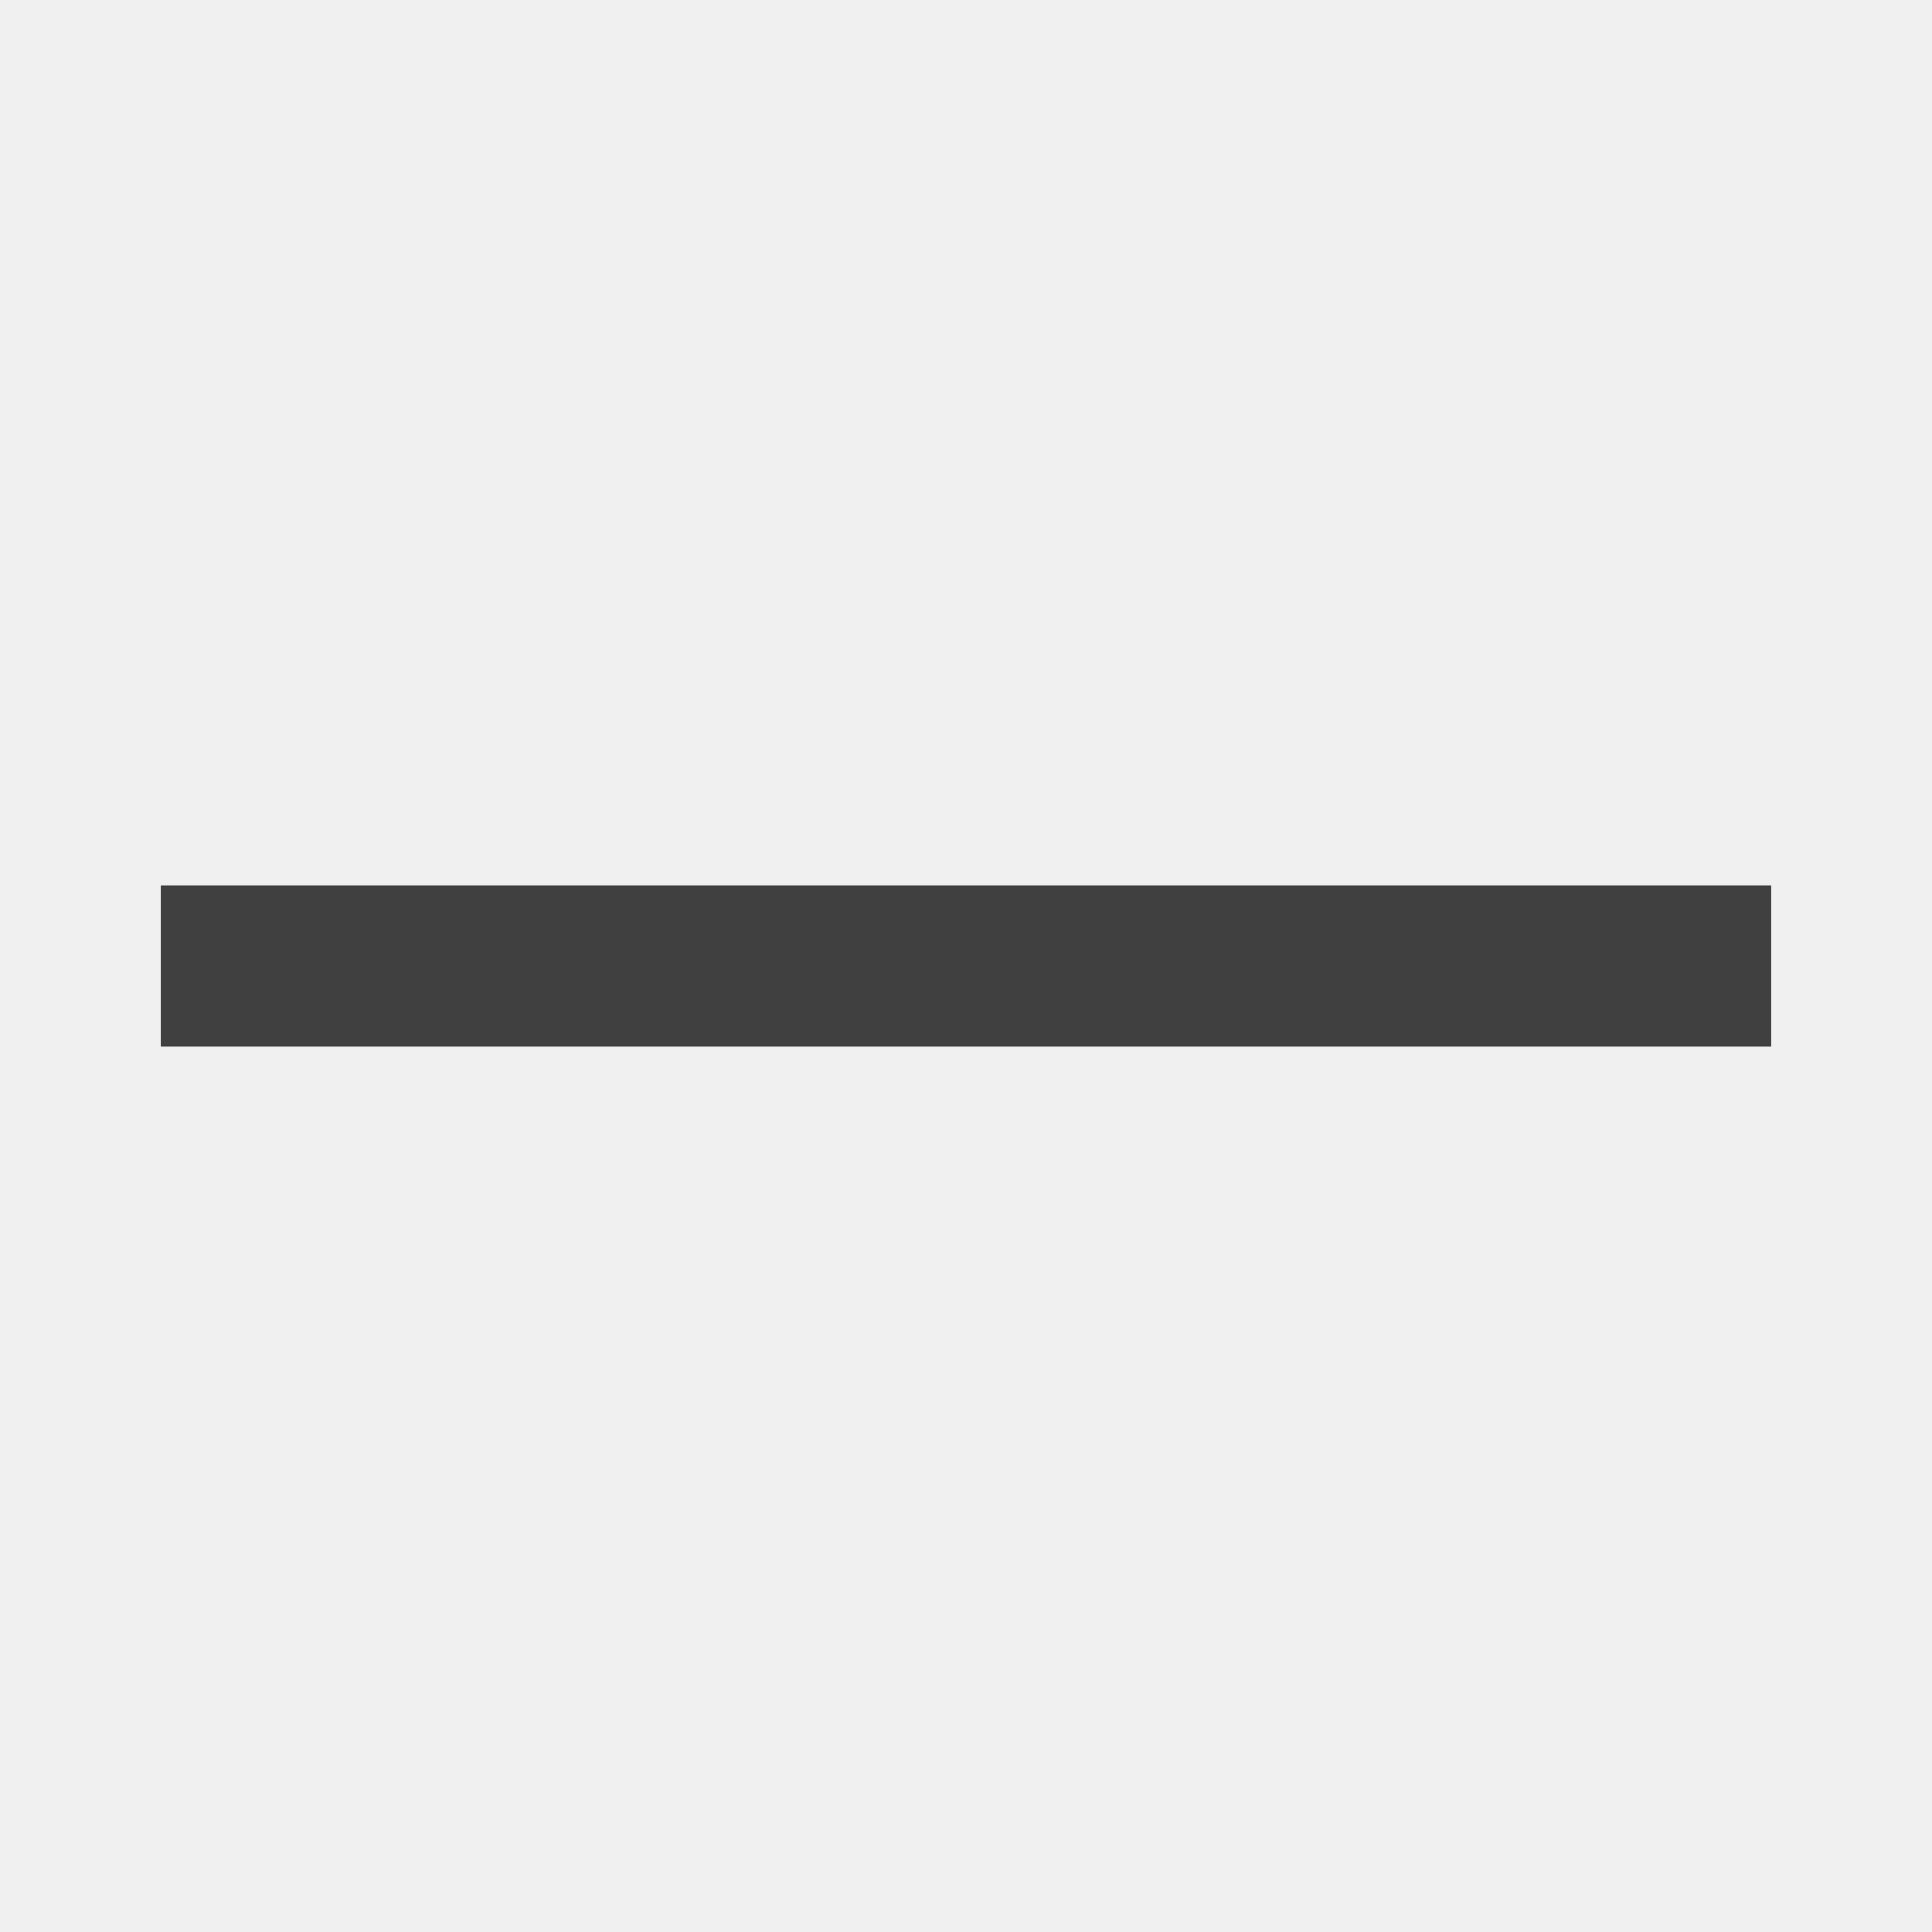
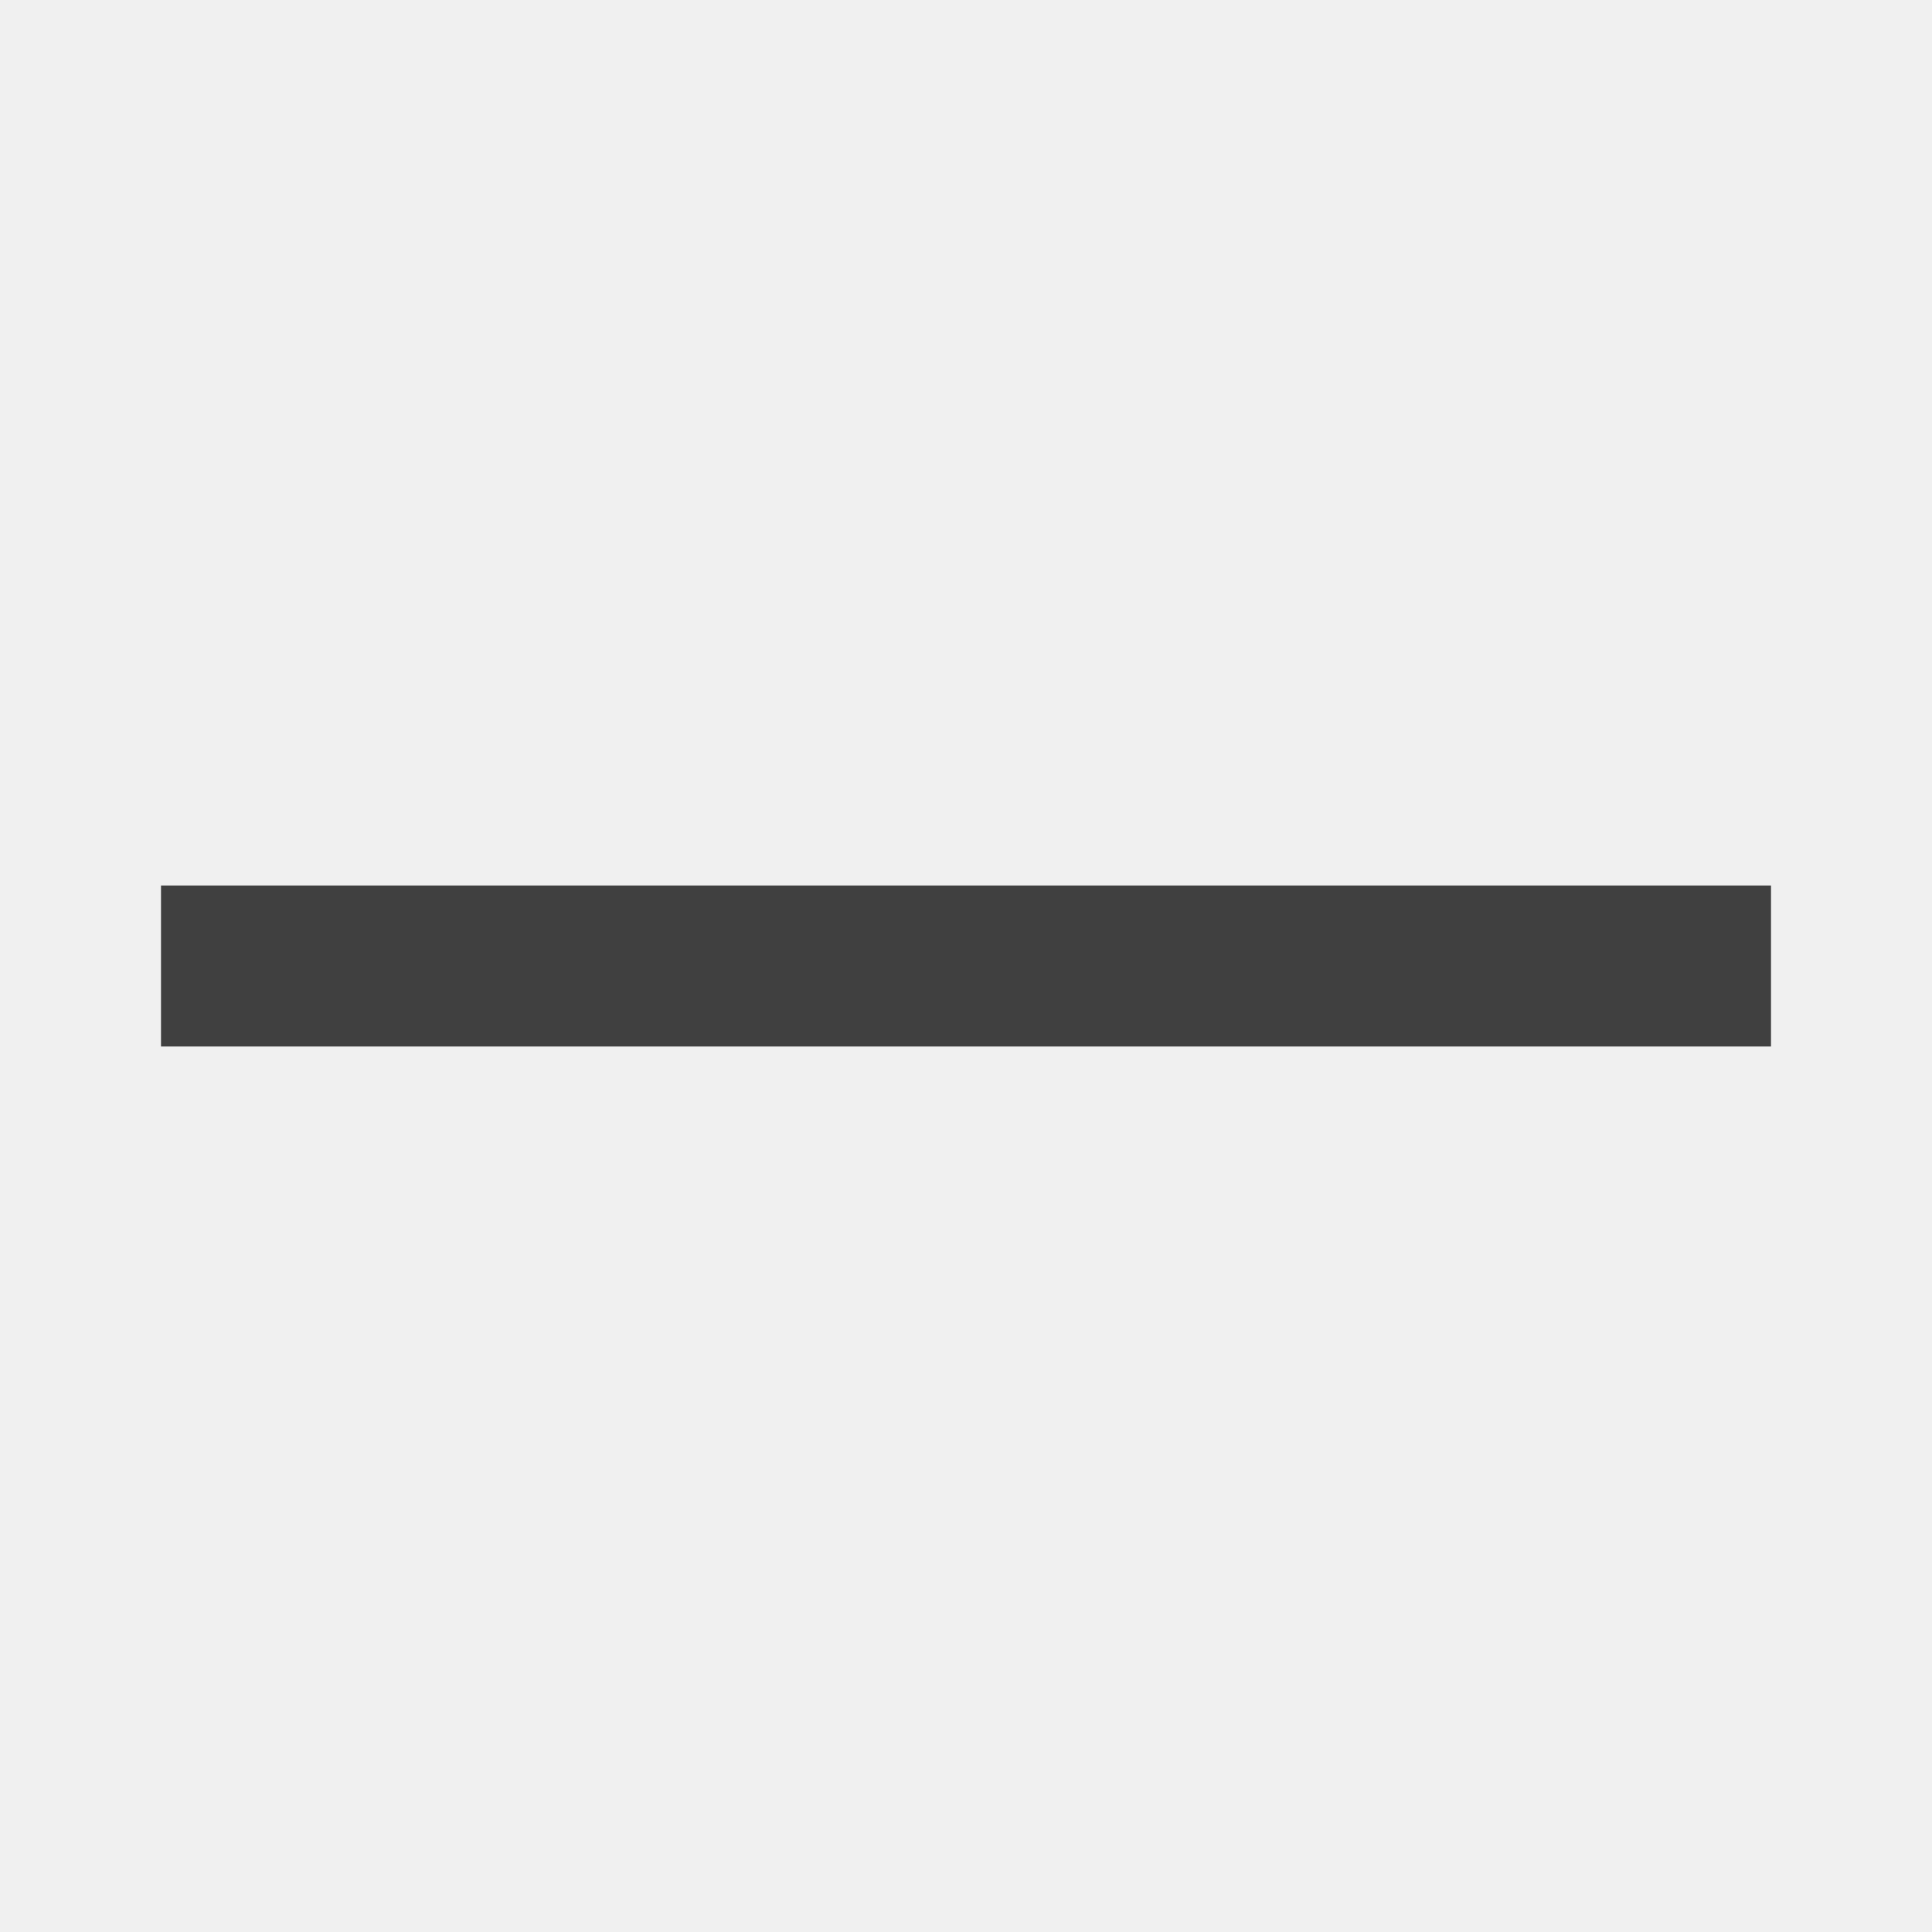
<svg xmlns="http://www.w3.org/2000/svg" xmlns:xlink="http://www.w3.org/1999/xlink" width="24px" height="24px" viewBox="0 0 24 24" version="1.1">
  <defs>
    <polygon id="path-1" points="2 11 2 13 22 13 22 11" />
  </defs>
  <g id="Icons" stroke="none" stroke-width="1" fill="none" fill-rule="evenodd">
-     <g id="Icon/Minus">
+     <g id="icon/minus">
      <mask id="mask-2" fill="white">
        <use xlink:href="#path-1" />
      </mask>
-       <use id="Path-18" fill="#404040" xlink:href="#path-1" />
-       <g id="Color-/-Charcoal" mask="url(#mask-2)" fill="#404040">
-         <rect id="Rectangle-6" x="0" y="0" width="24" height="24" />
-       </g>
+       <use id="minus" fill="#404040" xlink:href="#path-1" />
    </g>
  </g>
</svg>
